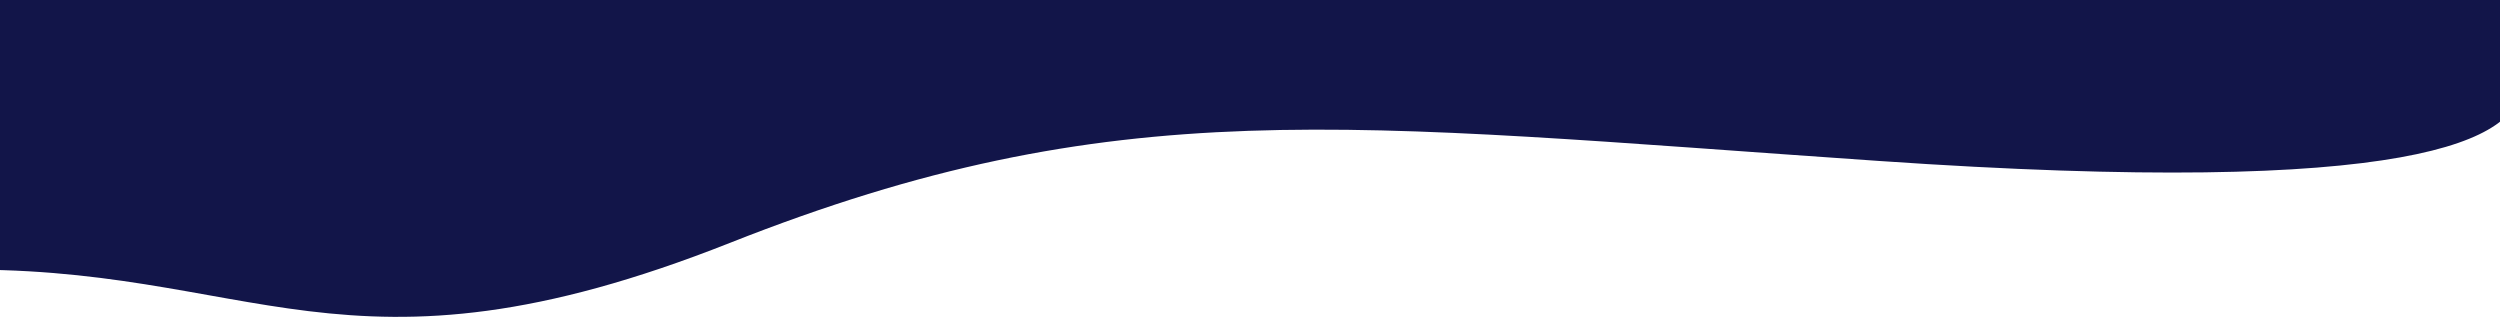
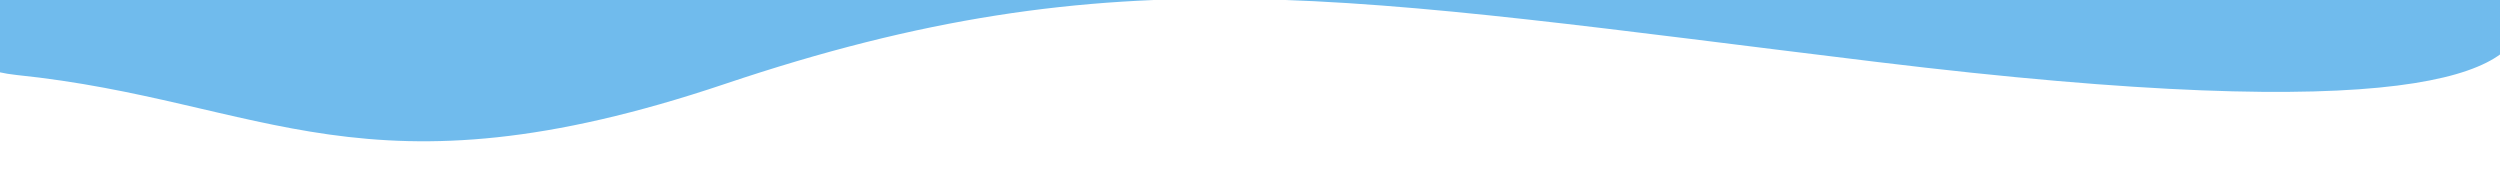
- <svg xmlns="http://www.w3.org/2000/svg" version="1.1" id="Layer_1" x="0px" y="0px" viewBox="0 0 1280 171" style="enable-background:new 0 0 1280 171;" xml:space="preserve">
+ <svg xmlns="http://www.w3.org/2000/svg" version="1.1" id="Layer_1" x="0px" y="0px" viewBox="0 0 1280 91" style="enable-background:new 0 0 1280 91;" xml:space="preserve">
  <style type="text/css">
- 	.st0{fill:#121549;}
+ 	.st0{fill:url(#BG_Hero_1_);}
</style>
-   <path id="BG_Hero" class="st0" d="M-26.9,138.2c157.2-3.6,202.5,64.5,400.5-13.8s314-60.8,588.3-42  c274.3,18.9,327.8-10.8,328.8-38.7s31.1-636.7,31.1-636.7l-78.2-157.2L-55.6-718.8L-67.3,82.5L-26.9,138.2z" />
+   <linearGradient id="BG_Hero_1_" gradientUnits="userSpaceOnUse" x1="-3736.749" y1="687.719" x2="9338.409" y2="687.719" gradientTransform="matrix(1 0 0 1 0 -700)">
+     <stop offset="0" style="stop-color:#348BF4" />
+     <stop offset="0" style="stop-color:#68B5EE" />
+     <stop offset="0" style="stop-color:#5DACEF" />
+     <stop offset="0" style="stop-color:#4C9EF1" />
+     <stop offset="7.151079e-03" style="stop-color:#368DF4" />
+     <stop offset="1.467239e-02" style="stop-color:#6FBAED" />
+     <stop offset="0.998" style="stop-color:#71BCED" />
+   </linearGradient>
+   <path id="BG_Hero_2_" class="st0" d="M-65.2-49.3c-1.2,17.8,3.4,35.5,13.1,50.5l0,0c13.6,20.9,35.8,34.6,60.6,37.2  C136,51.5,186.7,105,371.1,43C572.9-24.9,687.9-1.4,960.8,31.7c272.9,33.2,327.9,6.3,330.4-21.5c2.2-24.7-15.7,0.9-4.7-107.1" />
</svg>
